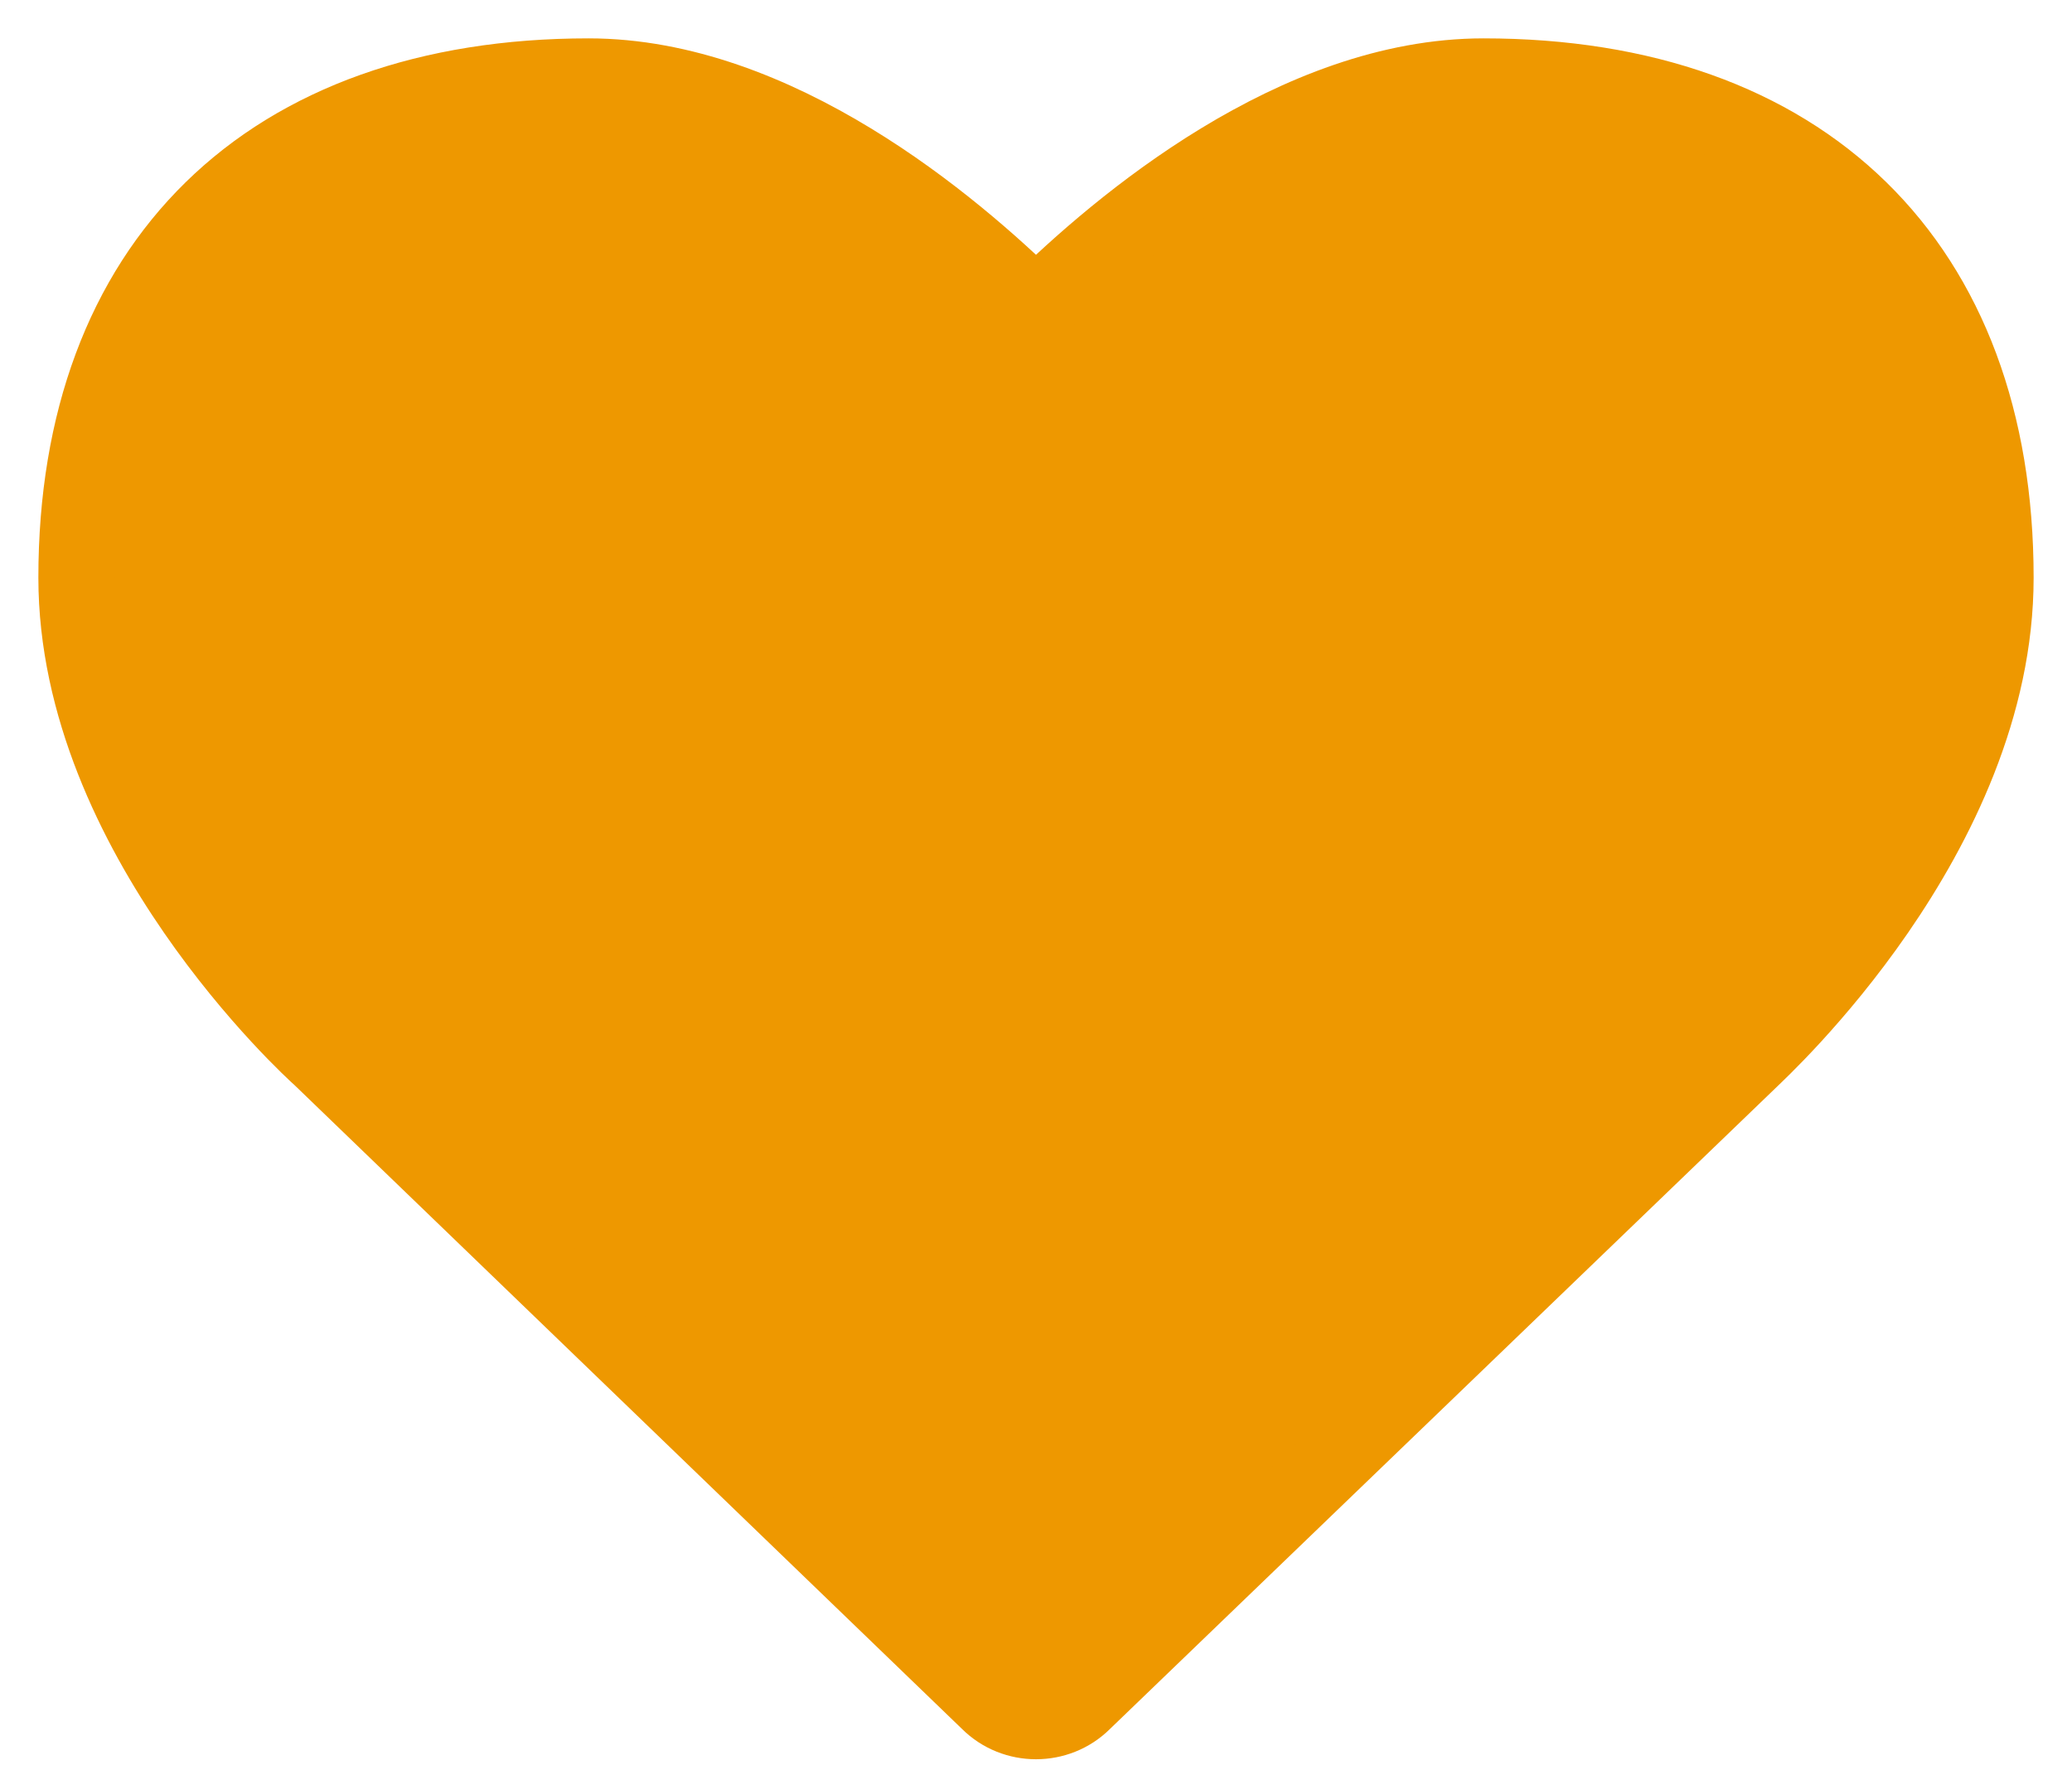
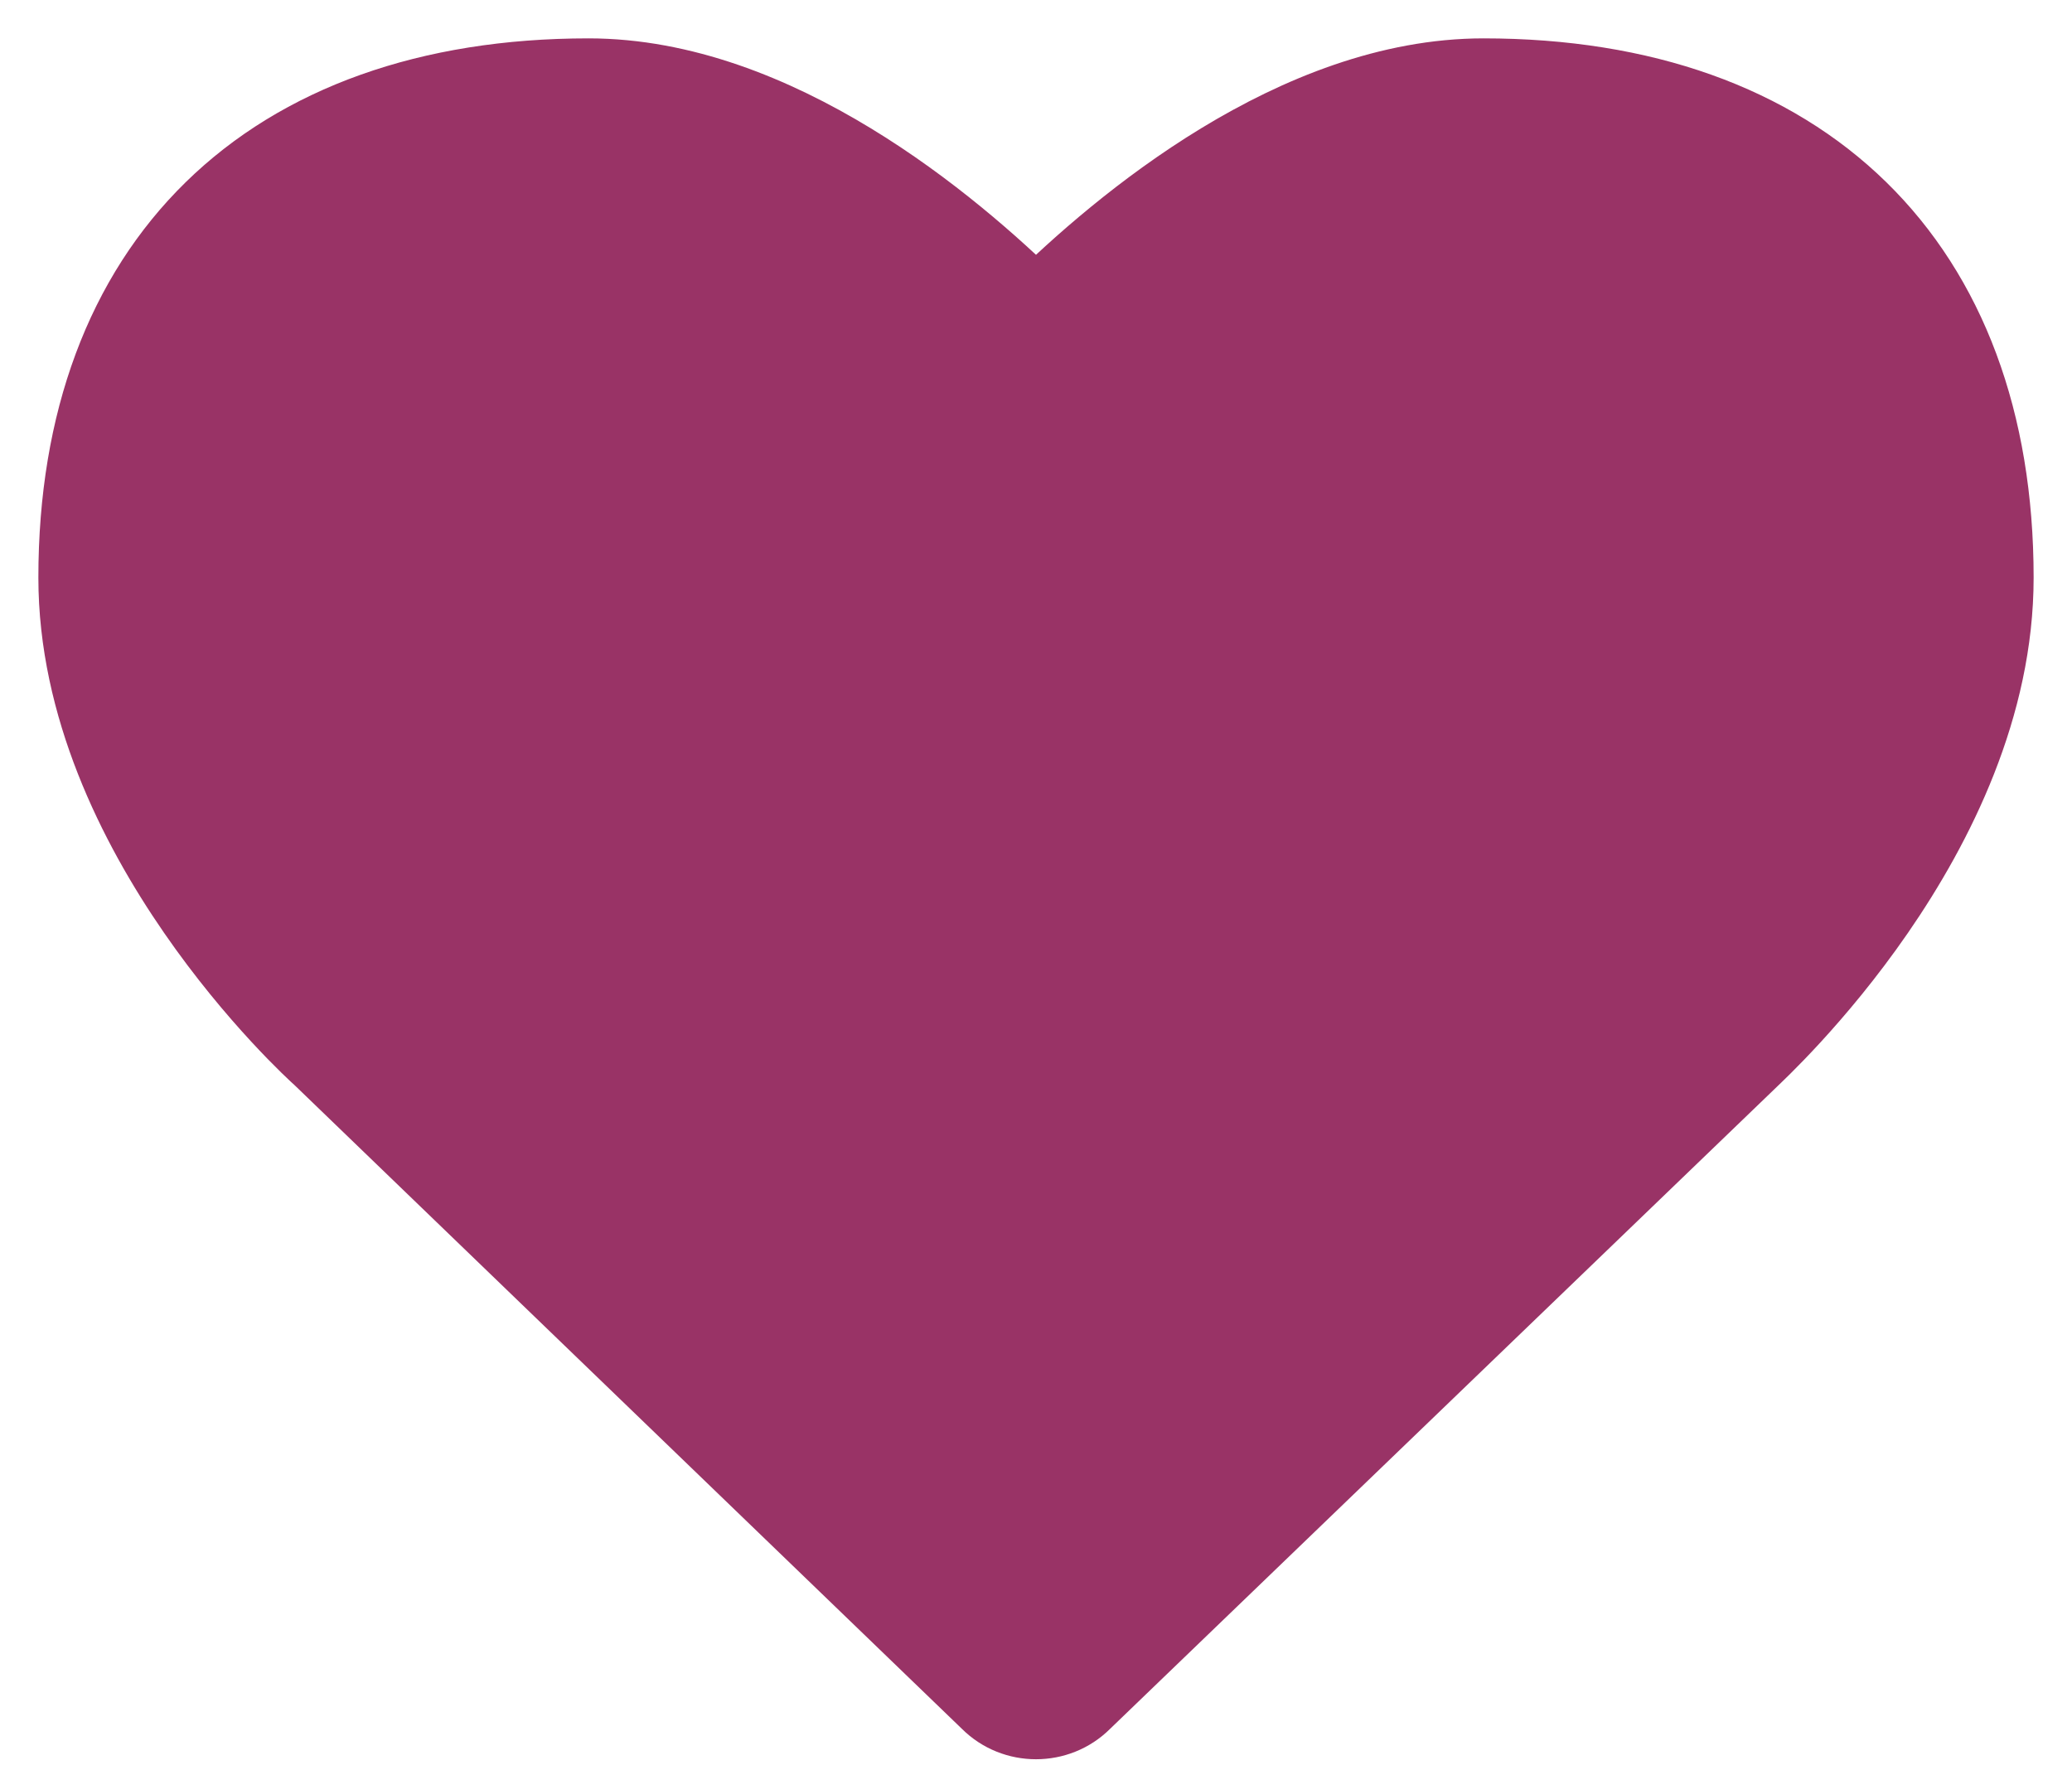
<svg xmlns="http://www.w3.org/2000/svg" width="27px" height="23px" viewBox="0 0 27 23" version="1.1">
-   <defs />
  <g id="UiKit" stroke="none" stroke-width="1" fill="none" fill-rule="evenodd">
-     <path d="M14.114,22.177 L22.805,13.807 C22.931,13.681 26,10.877 26,7.529 C26,3.441 23.503,1 19.331,1 C16.89,1 14.602,2.925 13.5,4.013 C12.398,2.925 10.11,1 7.669,1 C3.497,1 1,3.441 1,7.529 C1,10.877 4.069,13.681 4.181,13.779 L12.886,22.177 C13.054,22.345 13.277,22.429 13.5,22.429 C13.723,22.429 13.946,22.345 14.114,22.177 Z" id="heart_active" stroke="#EE9800" fill="#EE9800" />
+     <path d="M14.114,22.177 L22.805,13.807 C22.931,13.681 26,10.877 26,7.529 C26,3.441 23.503,1 19.331,1 C16.89,1 14.602,2.925 13.5,4.013 C12.398,2.925 10.11,1 7.669,1 C3.497,1 1,3.441 1,7.529 C1,10.877 4.069,13.681 4.181,13.779 L12.886,22.177 C13.054,22.345 13.277,22.429 13.5,22.429 C13.723,22.429 13.946,22.345 14.114,22.177 Z" id="heart_active" stroke="#993366" fill="#993366" />
  </g>
</svg>
